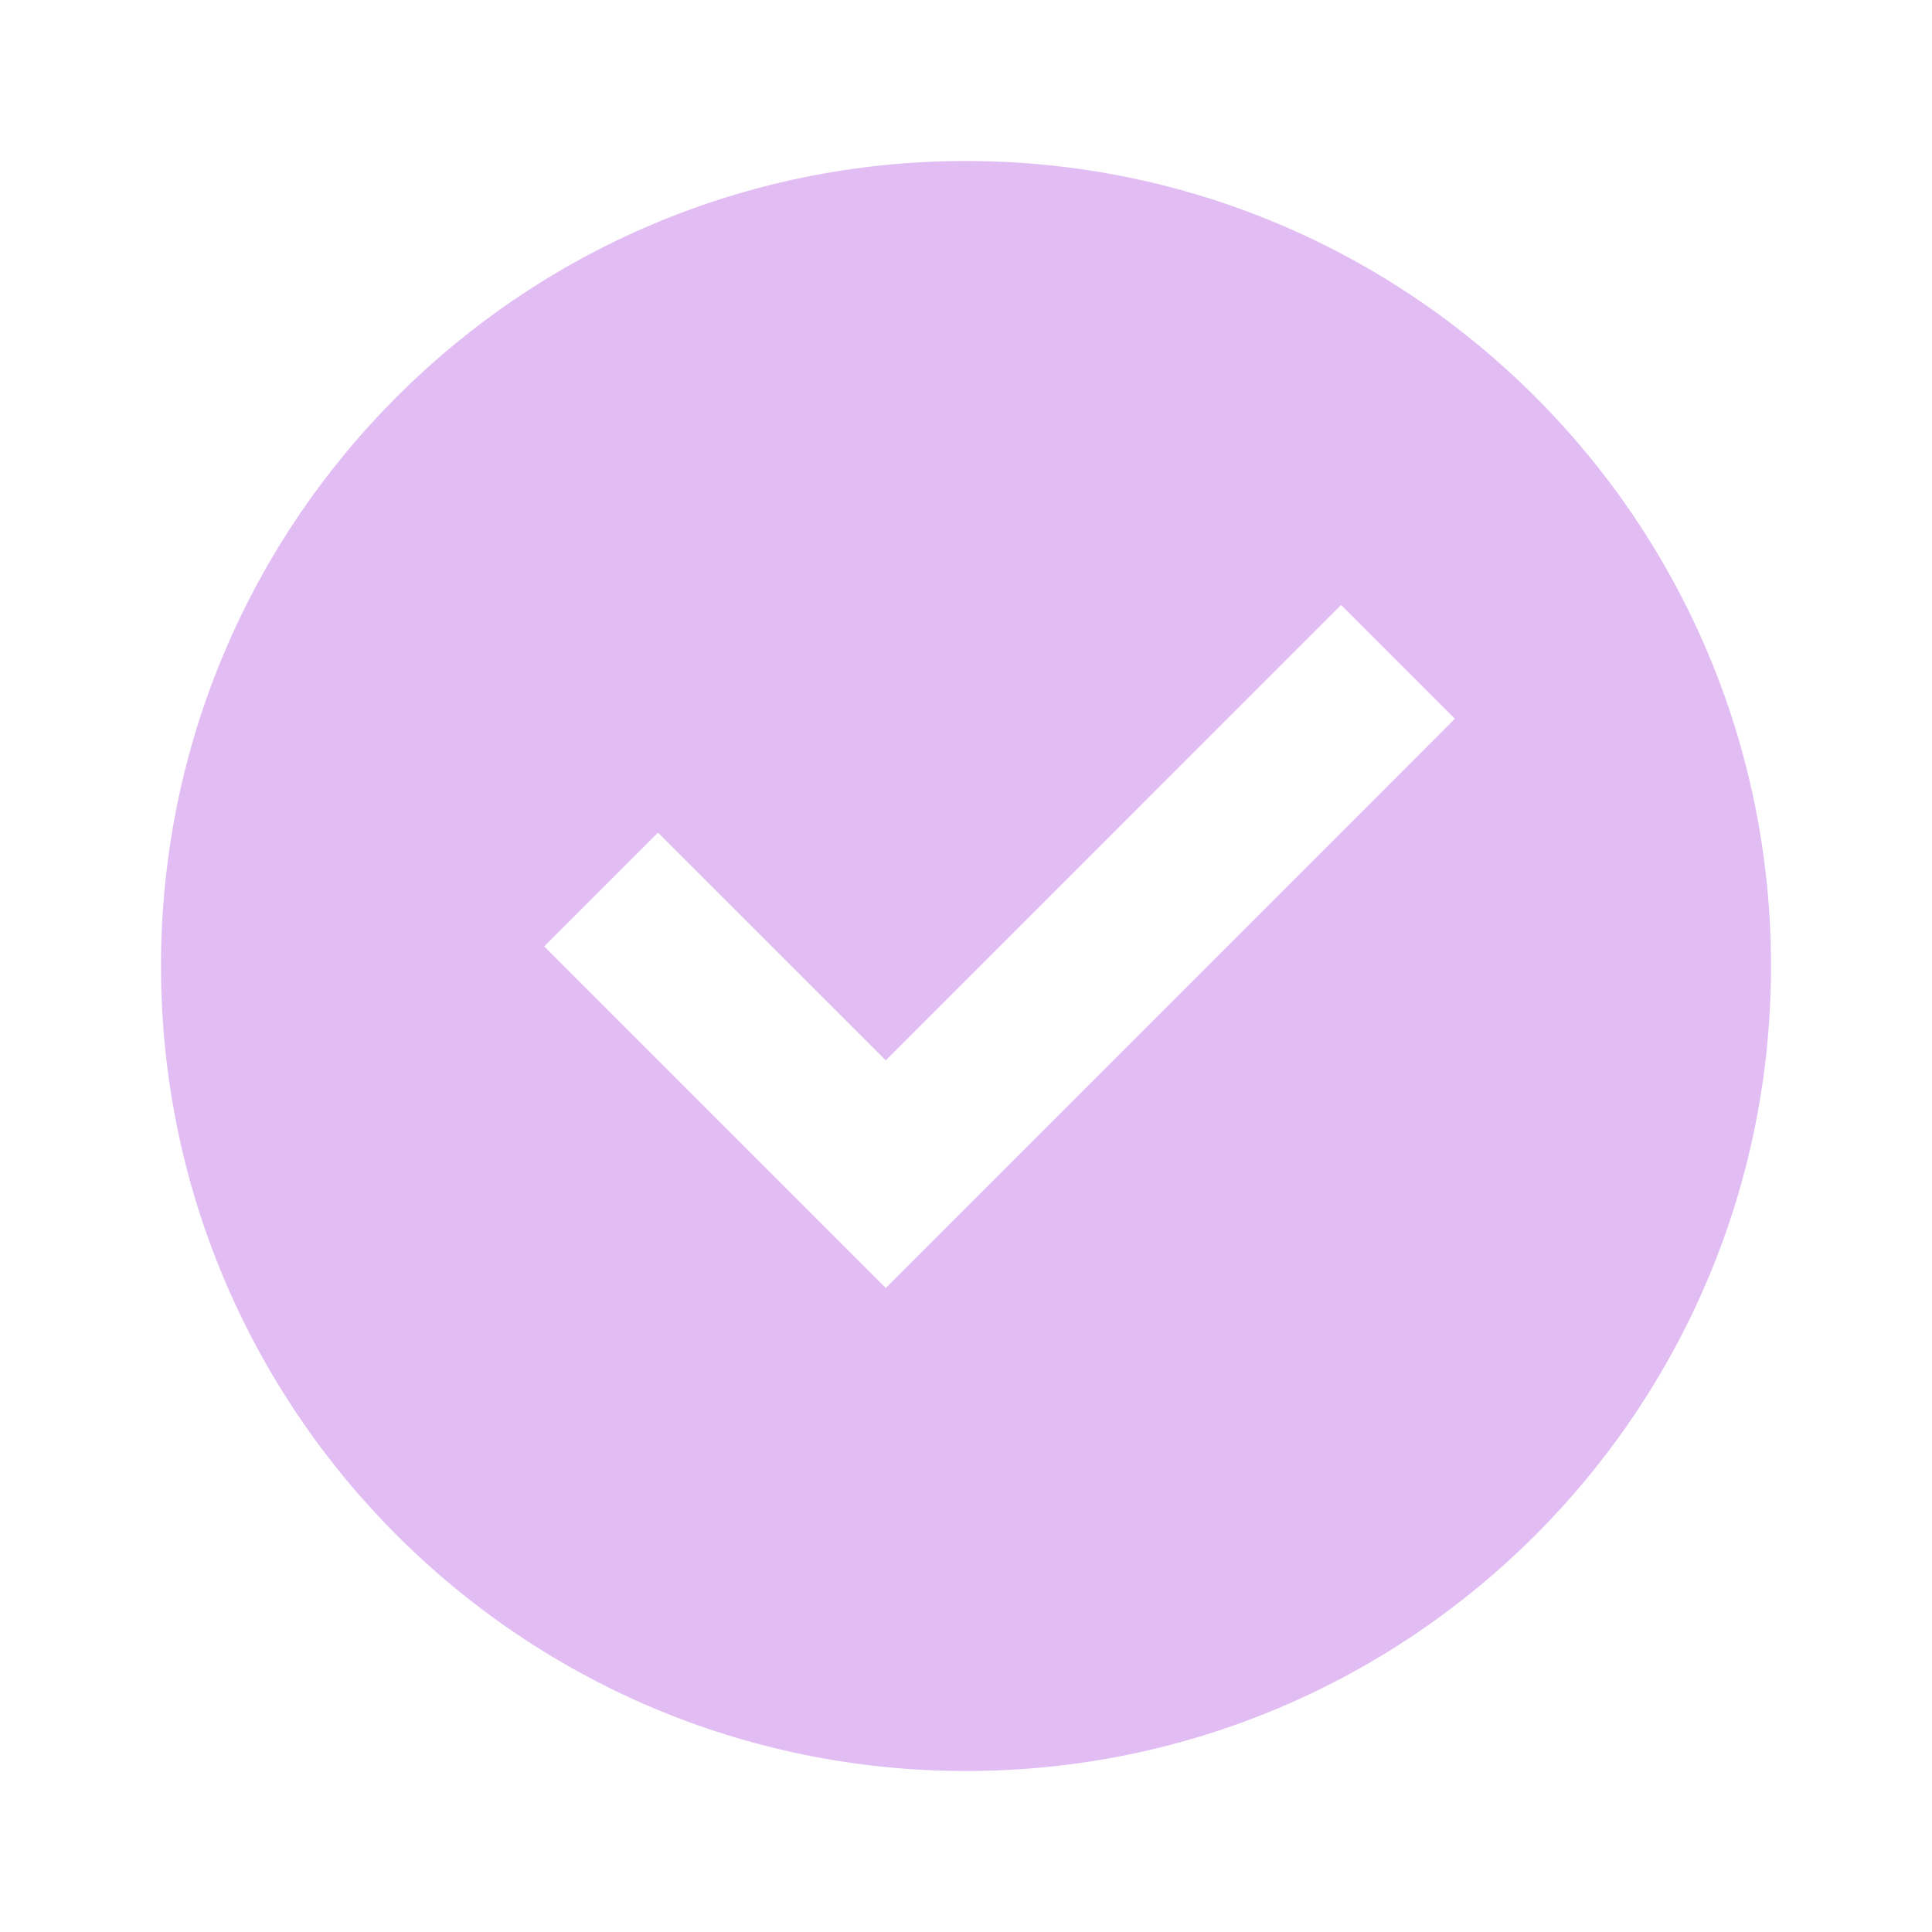
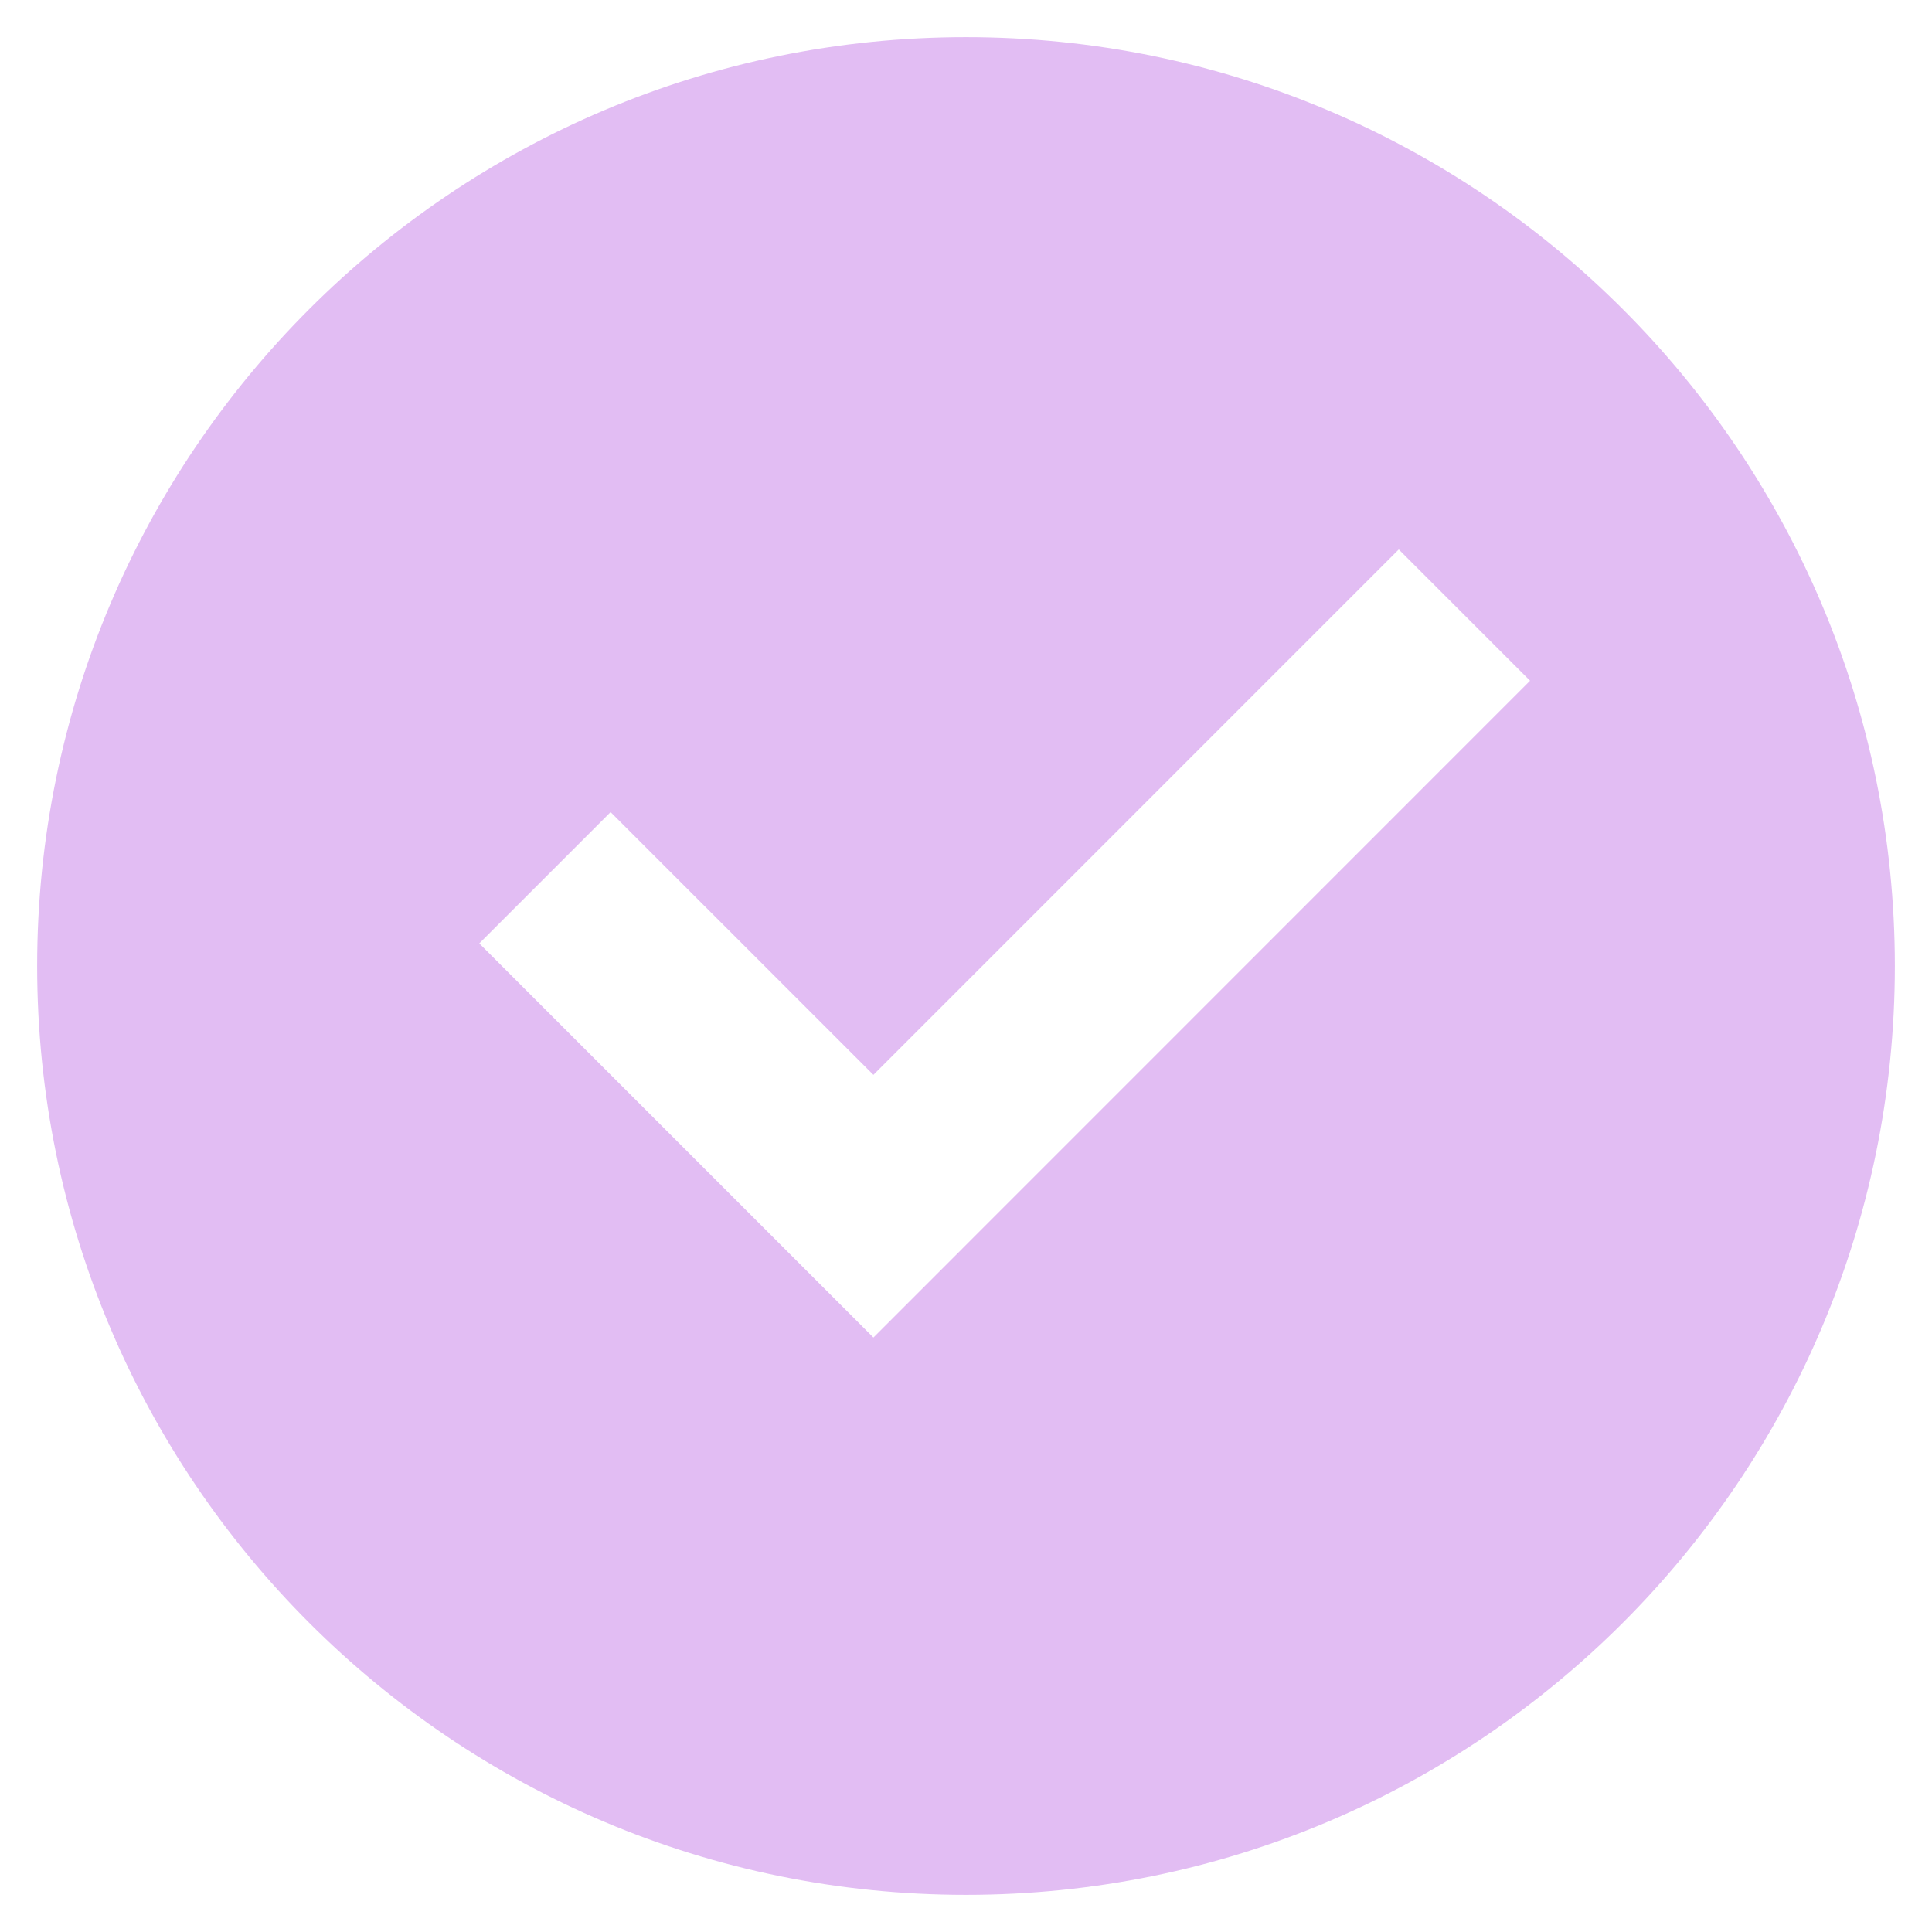
- <svg xmlns="http://www.w3.org/2000/svg" width="30" height="30" viewBox="0 0 30 30" fill="none">
-   <path d="M15 27.5C8.096 27.5 2.5 21.904 2.5 15C2.5 8.096 8.096 2.5 15 2.5C21.904 2.5 27.5 8.096 27.5 15C27.5 21.904 21.904 27.5 15 27.5ZM13.754 20L22.591 11.161L20.824 9.394L13.754 16.465L10.217 12.929L8.45 14.696L13.754 20Z" fill="#E2BDF3" />
+ <svg xmlns="http://www.w3.org/2000/svg" width="26" height="26" viewBox="0 0 26 26" fill="none">
+   <path d="M13 25.5C6.096 25.5 0.5 19.904 0.5 13C0.5 6.096 6.096 0.5 13 0.5C19.904 0.5 25.5 6.096 25.5 13C25.5 19.904 19.904 25.5 13 25.5ZM11.754 18L20.591 9.161L18.824 7.394L11.754 14.465L8.217 10.929L6.45 12.696L11.754 18Z" fill="#E2BDF3" />
</svg>
